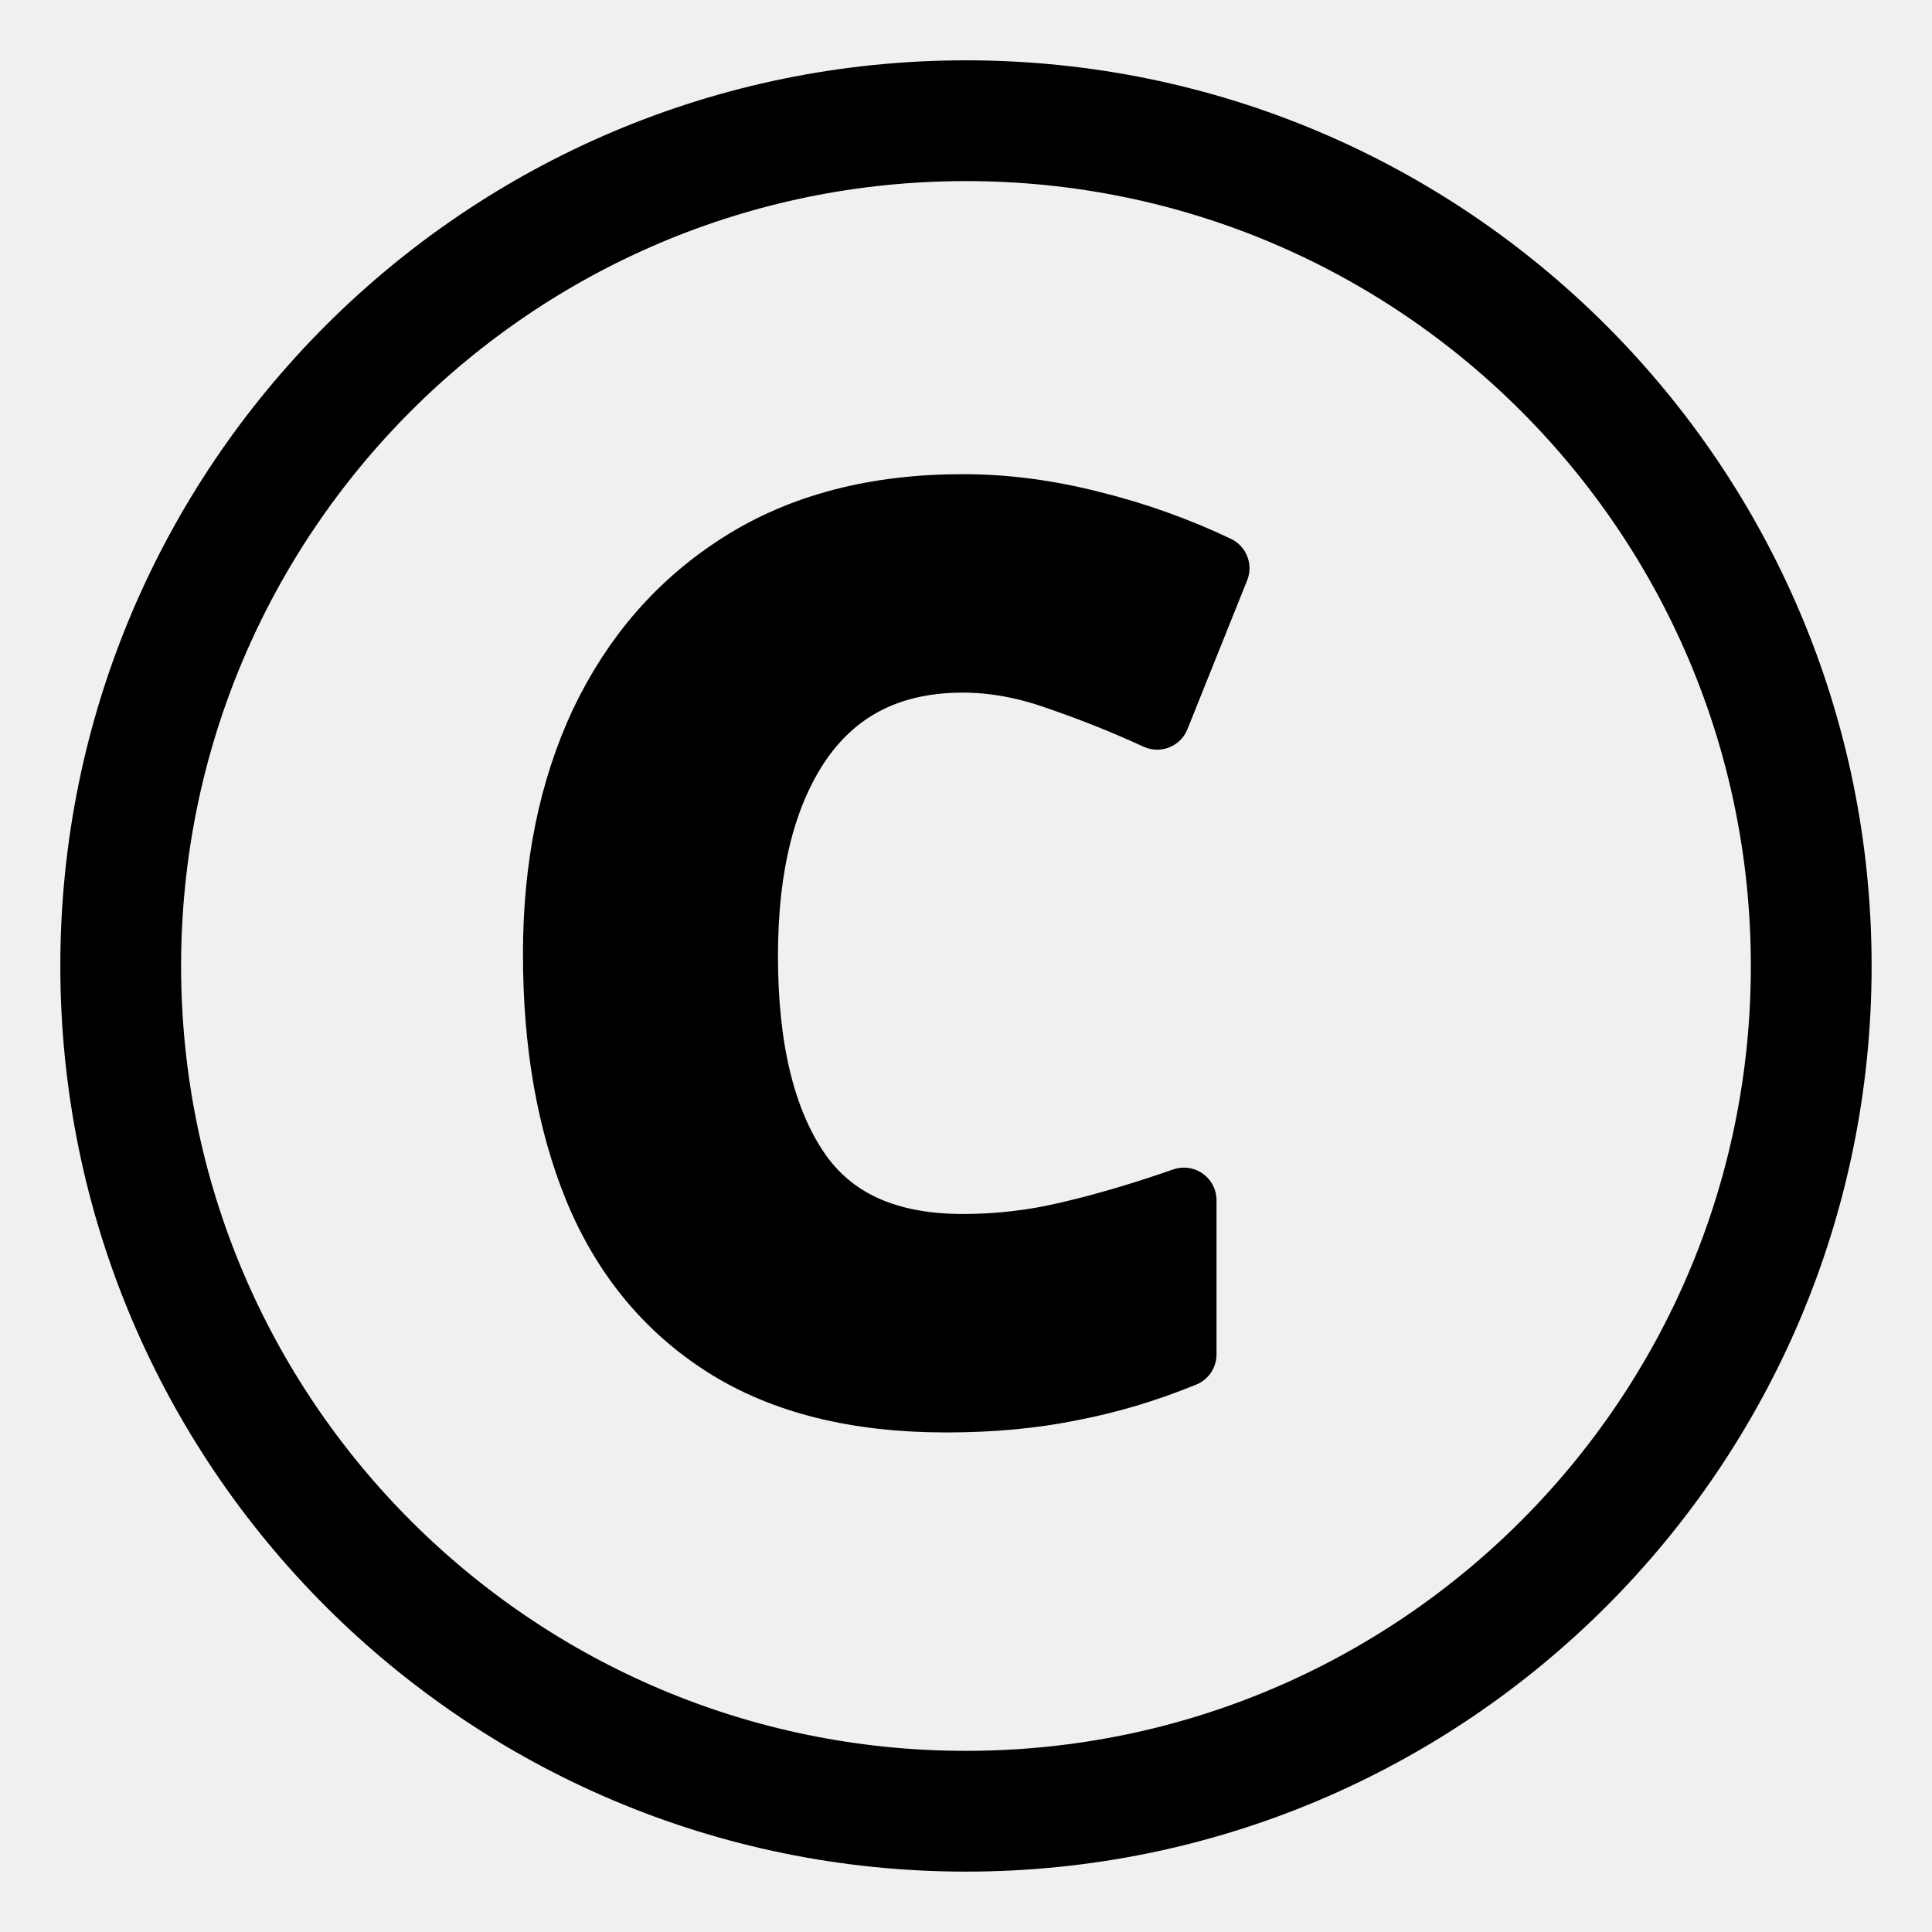
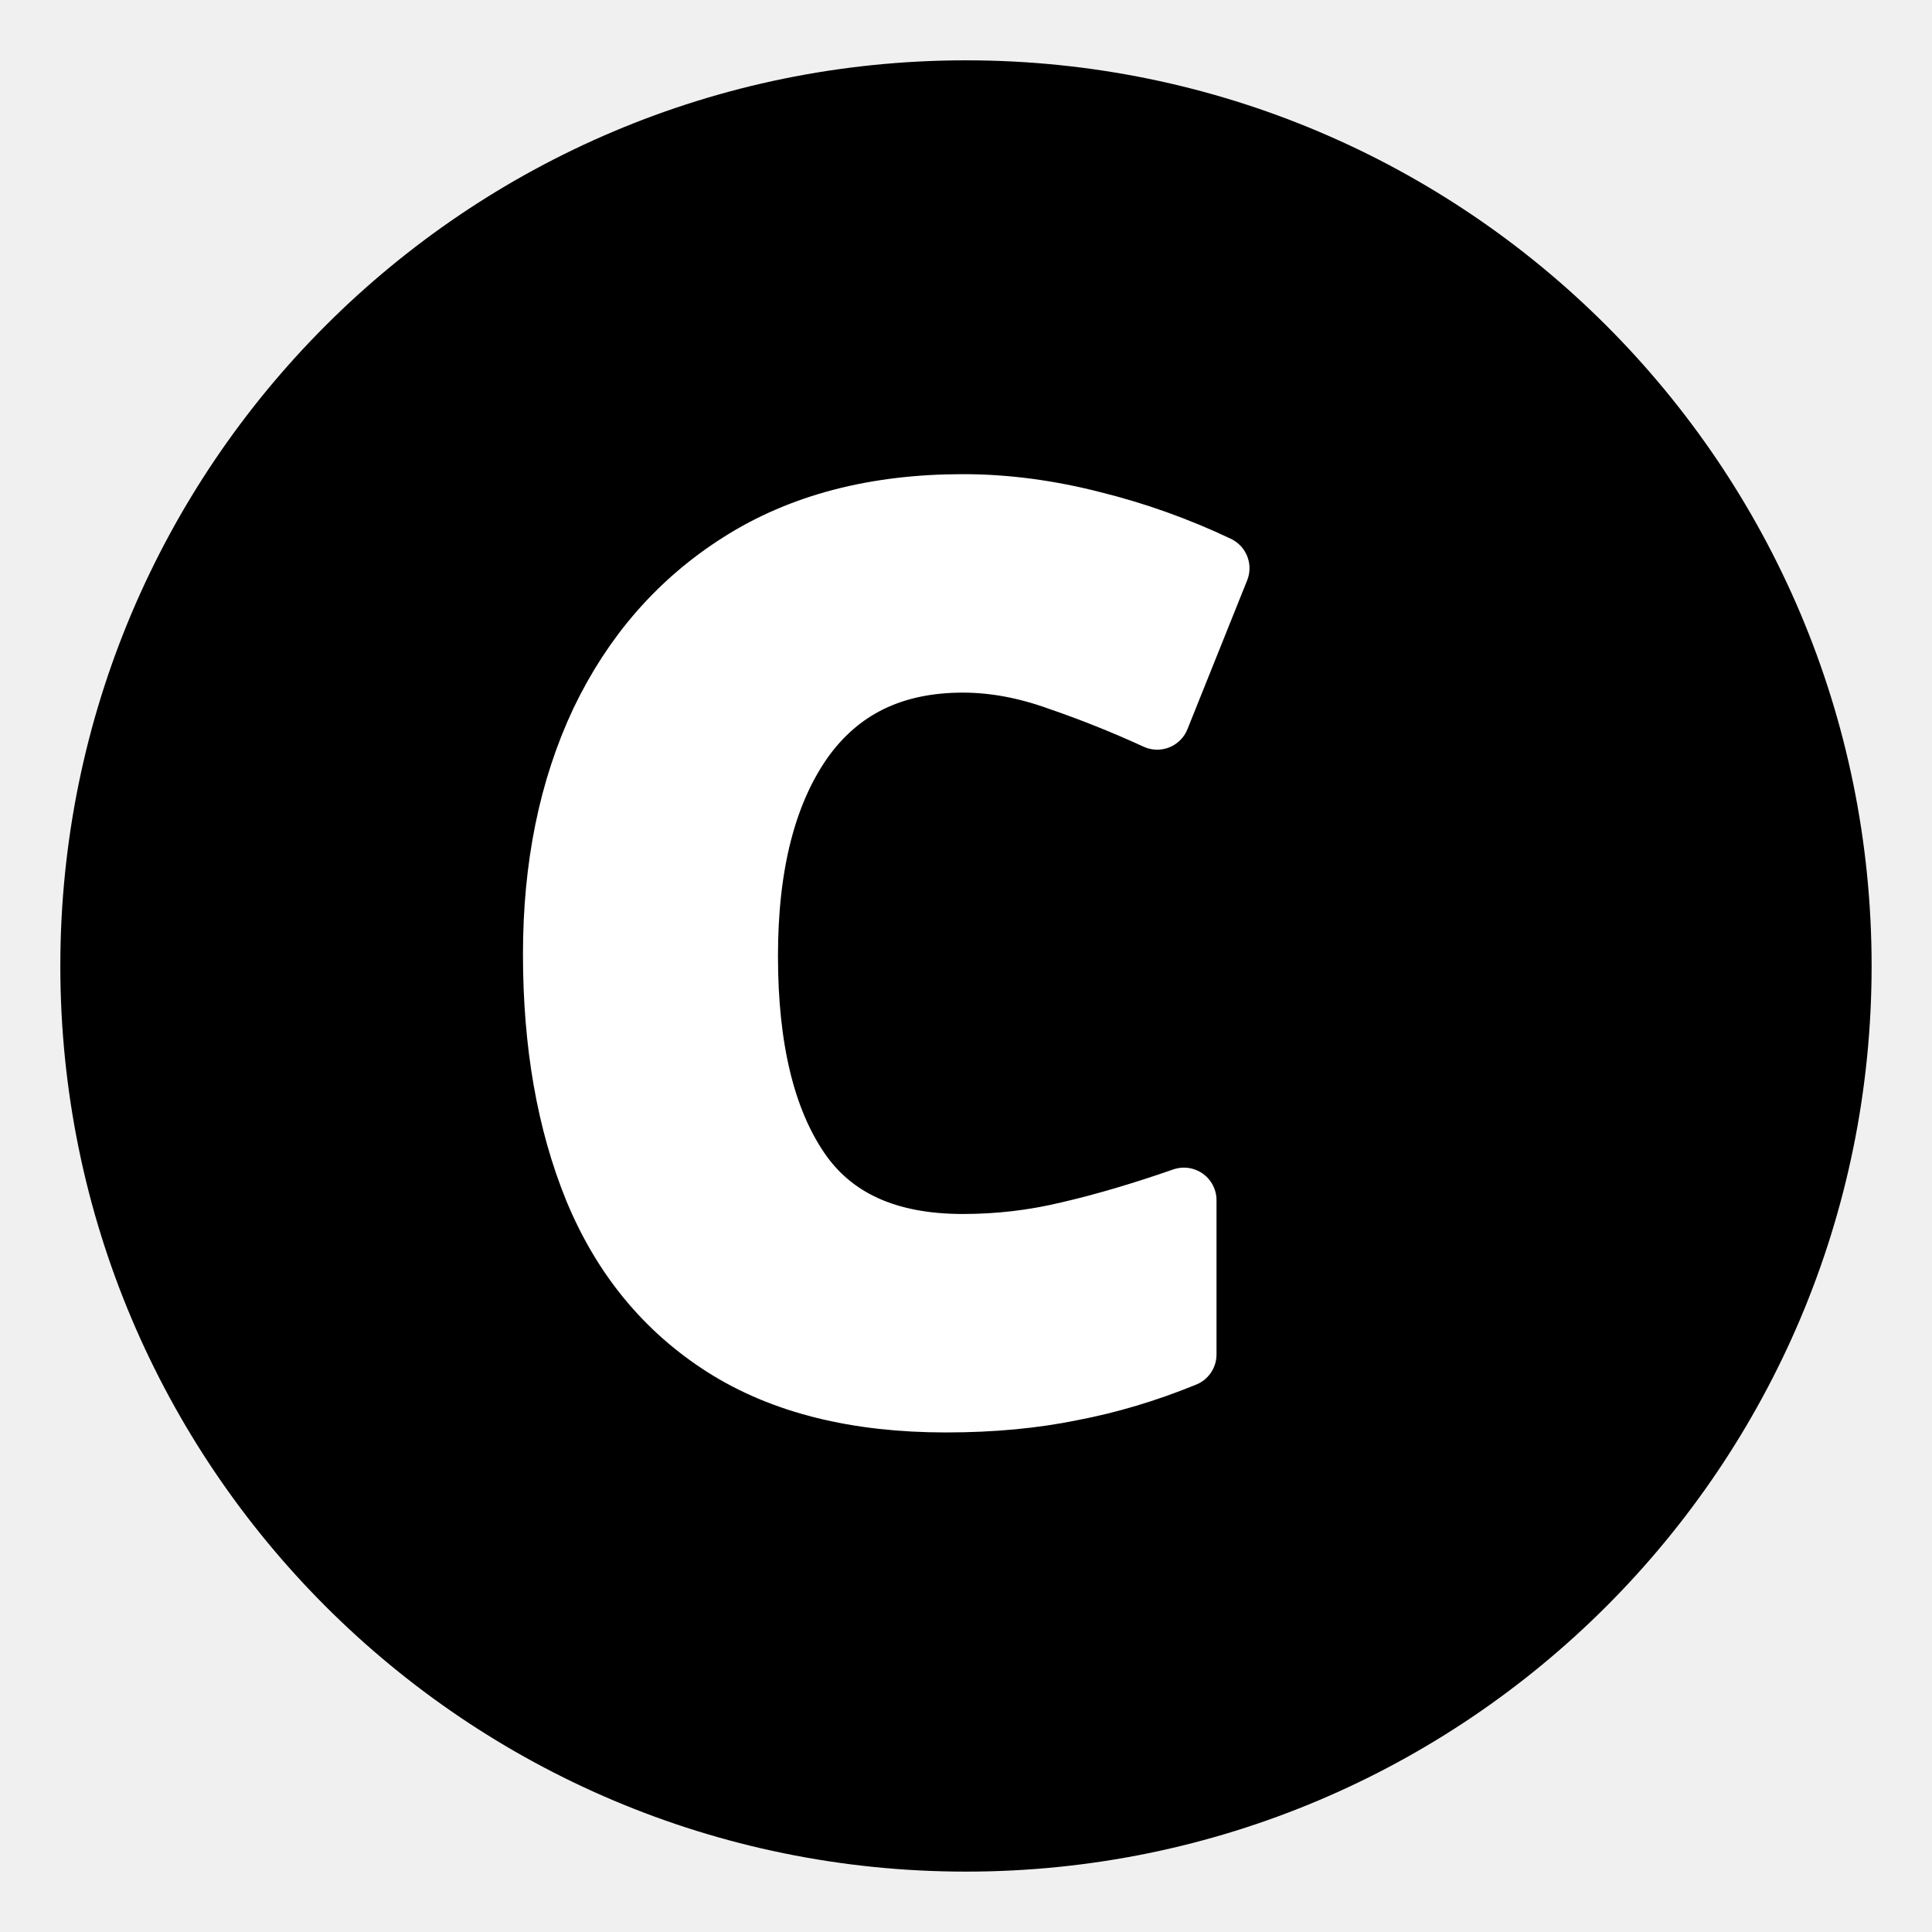
- <svg xmlns="http://www.w3.org/2000/svg" width="128" height="128" viewBox="0 0 33.867 33.867" version="1.1" id="svg8">
-   <defs id="defs2" />
+ <svg xmlns="http://www.w3.org/2000/svg" xmlns:xlink="http://www.w3.org/1999/xlink" width="128" height="128" viewBox="0 0 33.867 33.867" version="1.1" id="svg8">
+   <defs id="defs2">
+     <linearGradient id="linearGradient1236">
+       <stop style="stop-color:#000000;stop-opacity:1;" offset="0" id="stop1232" />
+       <stop style="stop-color:#000000;stop-opacity:0;" offset="1" id="stop1234" />
+     </linearGradient>
+     <linearGradient xlink:href="#linearGradient1236" id="linearGradient1238" x1="8.996" y1="16.567" x2="23.352" y2="16.567" gradientUnits="userSpaceOnUse" />
+   </defs>
  <g id="layer1">
-     <text xml:space="preserve" style="font-style:normal;font-variant:normal;font-weight:bold;font-stretch:normal;font-size:21.309px;font-family:sans-serif;-inkscape-font-specification:'sans-serif, Bold';font-variant-ligatures:normal;font-variant-caps:normal;font-variant-numeric:normal;font-variant-east-asian:normal;fill:#000000;stroke:#000000;stroke-width:1.142;stroke-linecap:round;stroke-linejoin:round" x="8.505" y="24.324" id="text450">
-       <tspan id="tspan448" style="font-style:normal;font-variant:normal;font-weight:bold;font-stretch:normal;font-size:21.309px;font-family:sans-serif;-inkscape-font-specification:'sans-serif, Bold';font-variant-ligatures:normal;font-variant-caps:normal;font-variant-numeric:normal;font-variant-east-asian:normal;fill:#000000;stroke-width:1.142" x="8.505" y="24.324">C</tspan>
+     <ellipse style="fill:#000000;stroke:#000000;stroke-width:2.117;stroke-linecap:round;stroke-linejoin:round;stroke-dasharray:none;fill-opacity:1" id="path347" cx="16.933" cy="16.933" rx="14.817" ry="14.817" />
+     <text xml:space="preserve" style="font-style:normal;font-variant:normal;font-weight:bold;font-stretch:normal;font-size:21.309px;font-family:sans-serif;-inkscape-font-specification:'sans-serif, Bold';font-variant-ligatures:normal;font-variant-caps:normal;font-variant-numeric:normal;font-variant-east-asian:normal;fill:#ffffff;stroke:#ffffff;stroke-width:1.142;stroke-linecap:round;stroke-linejoin:round;stroke-opacity:1" x="8.505" y="24.324" id="text450">
+       <tspan id="tspan448" style="font-style:normal;font-variant:normal;font-weight:bold;font-stretch:normal;font-size:21.309px;font-family:sans-serif;-inkscape-font-specification:'sans-serif, Bold';font-variant-ligatures:normal;font-variant-caps:normal;font-variant-numeric:normal;font-variant-east-asian:normal;fill:#ffffff;stroke-width:1.142;stroke:#ffffff;stroke-opacity:1" x="8.505" y="24.324">C</tspan>
    </text>
    <g id="g844" />
-     <ellipse style="fill:none;stroke:#000000;stroke-width:2.117;stroke-linecap:round;stroke-linejoin:round;stroke-dasharray:none" id="path347" cx="16.933" cy="16.933" rx="14.817" ry="14.817" />
  </g>
</svg>
